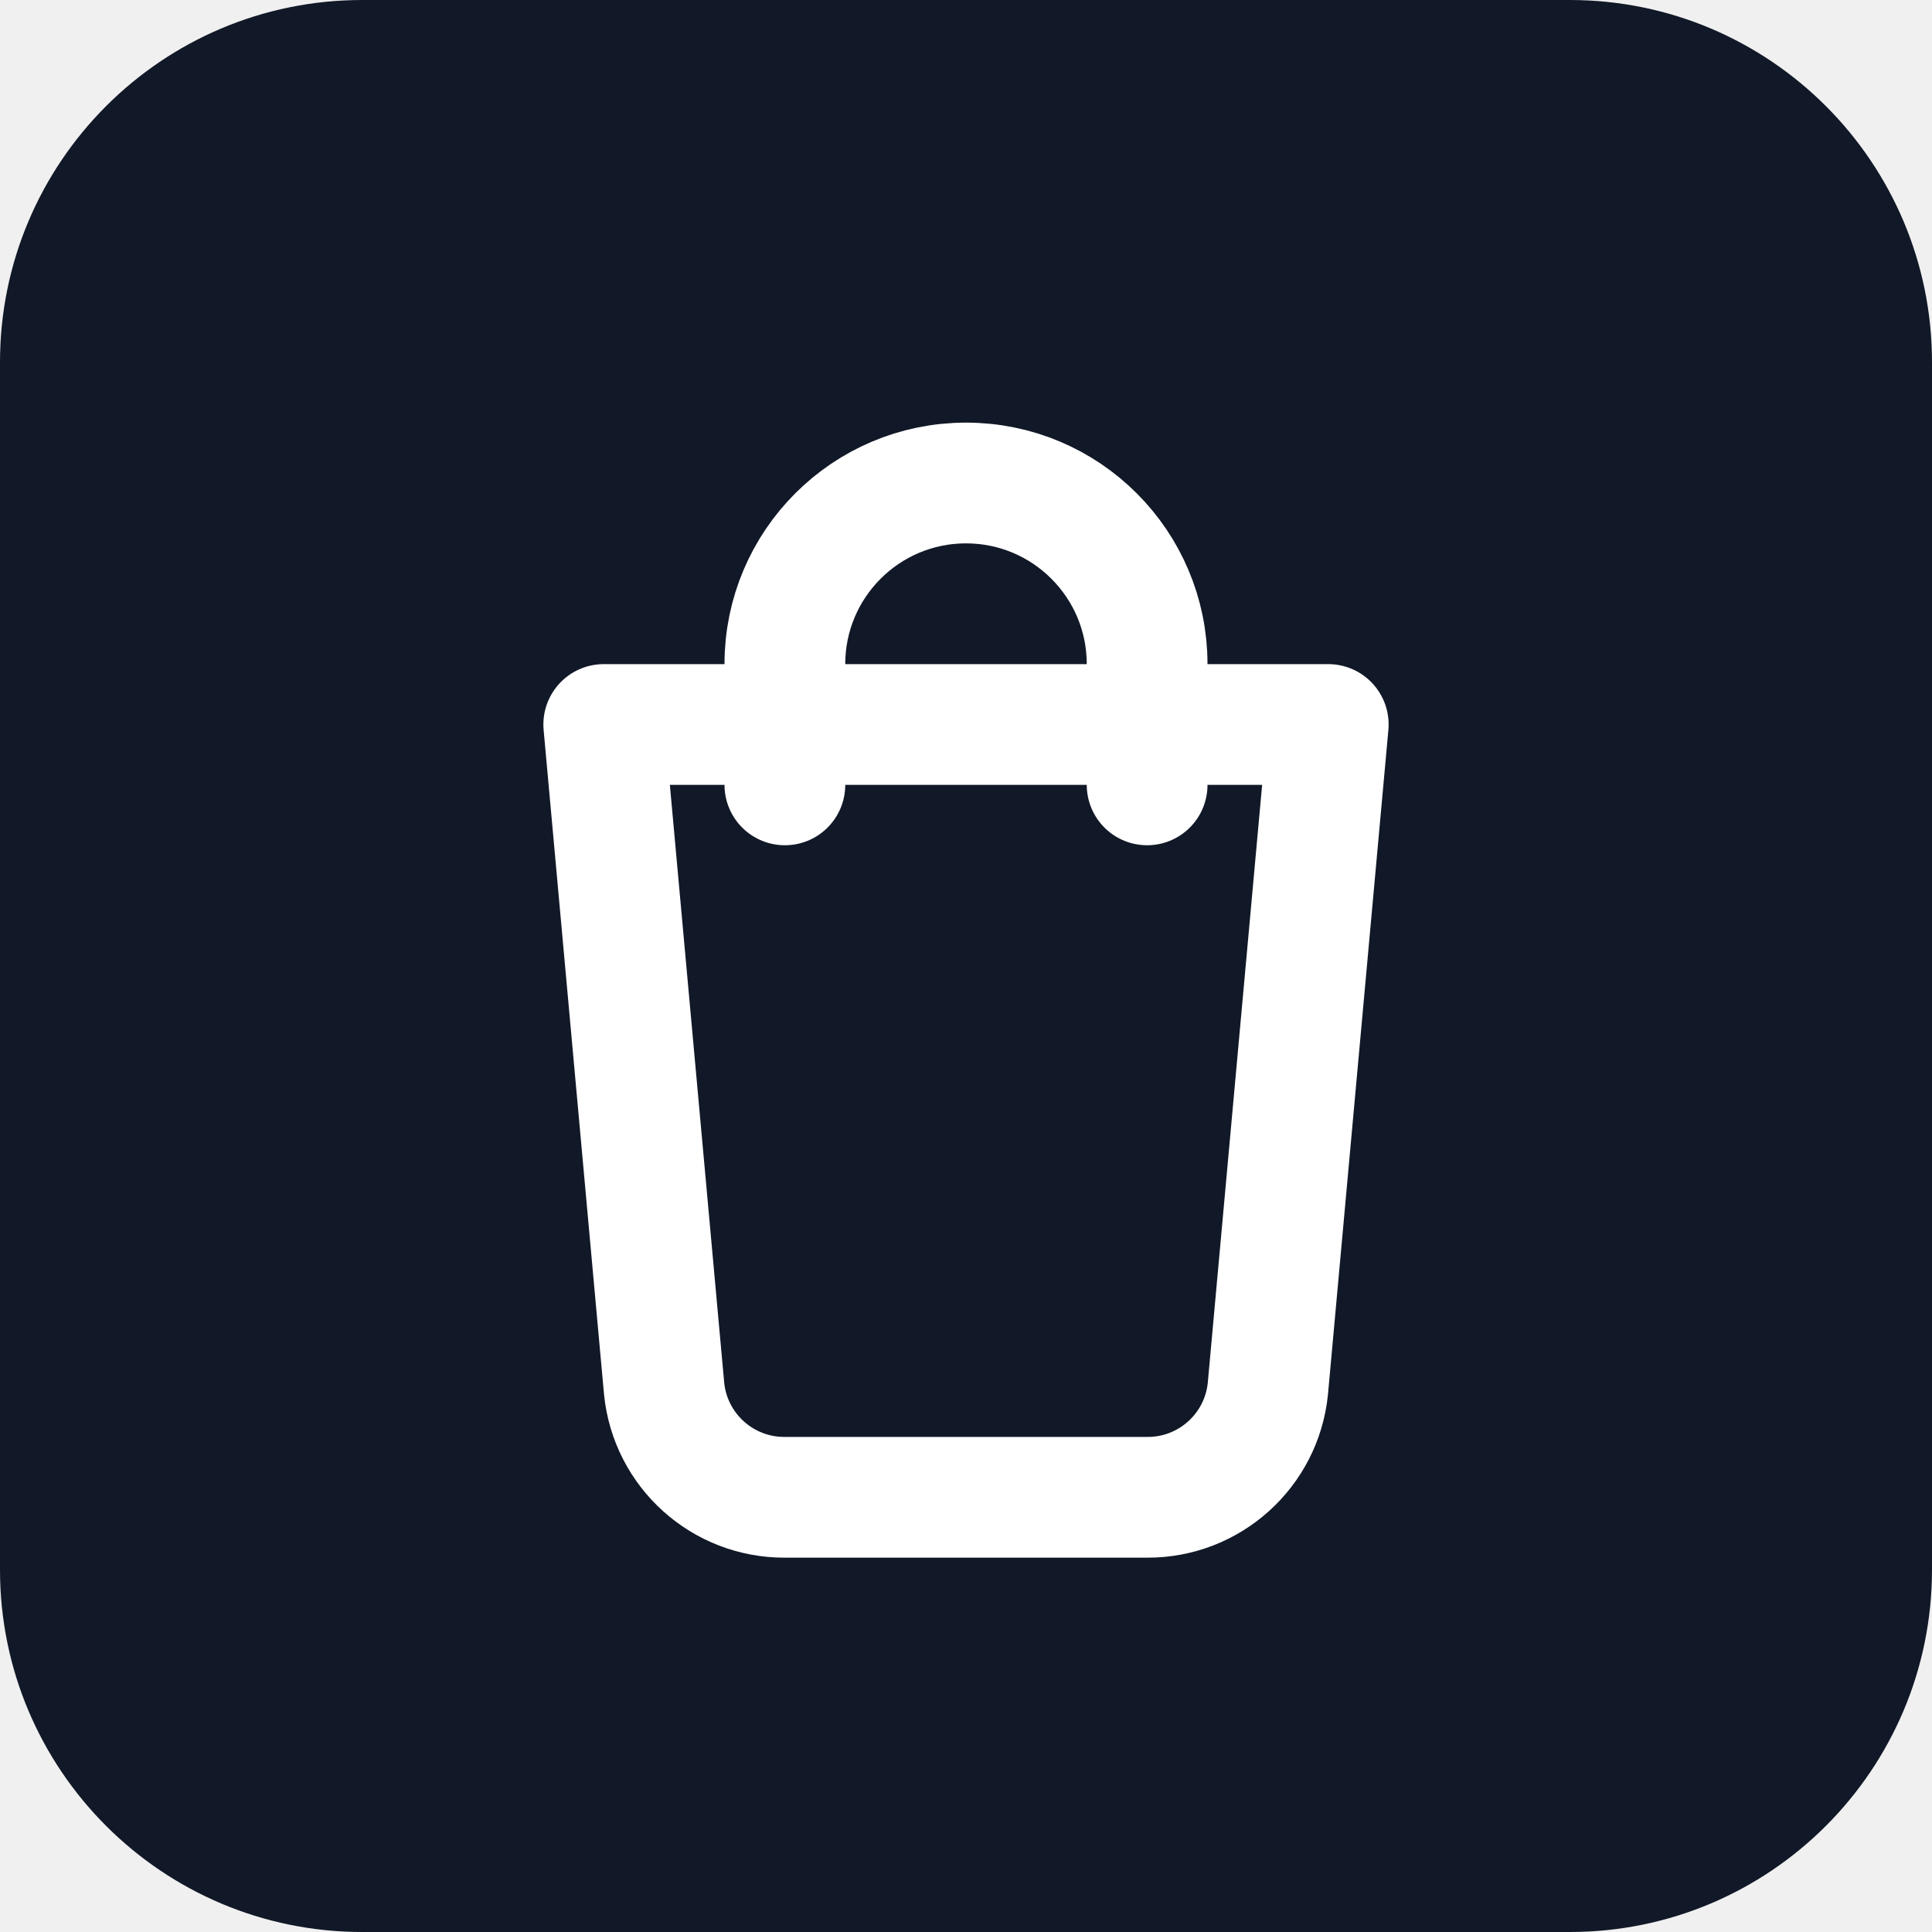
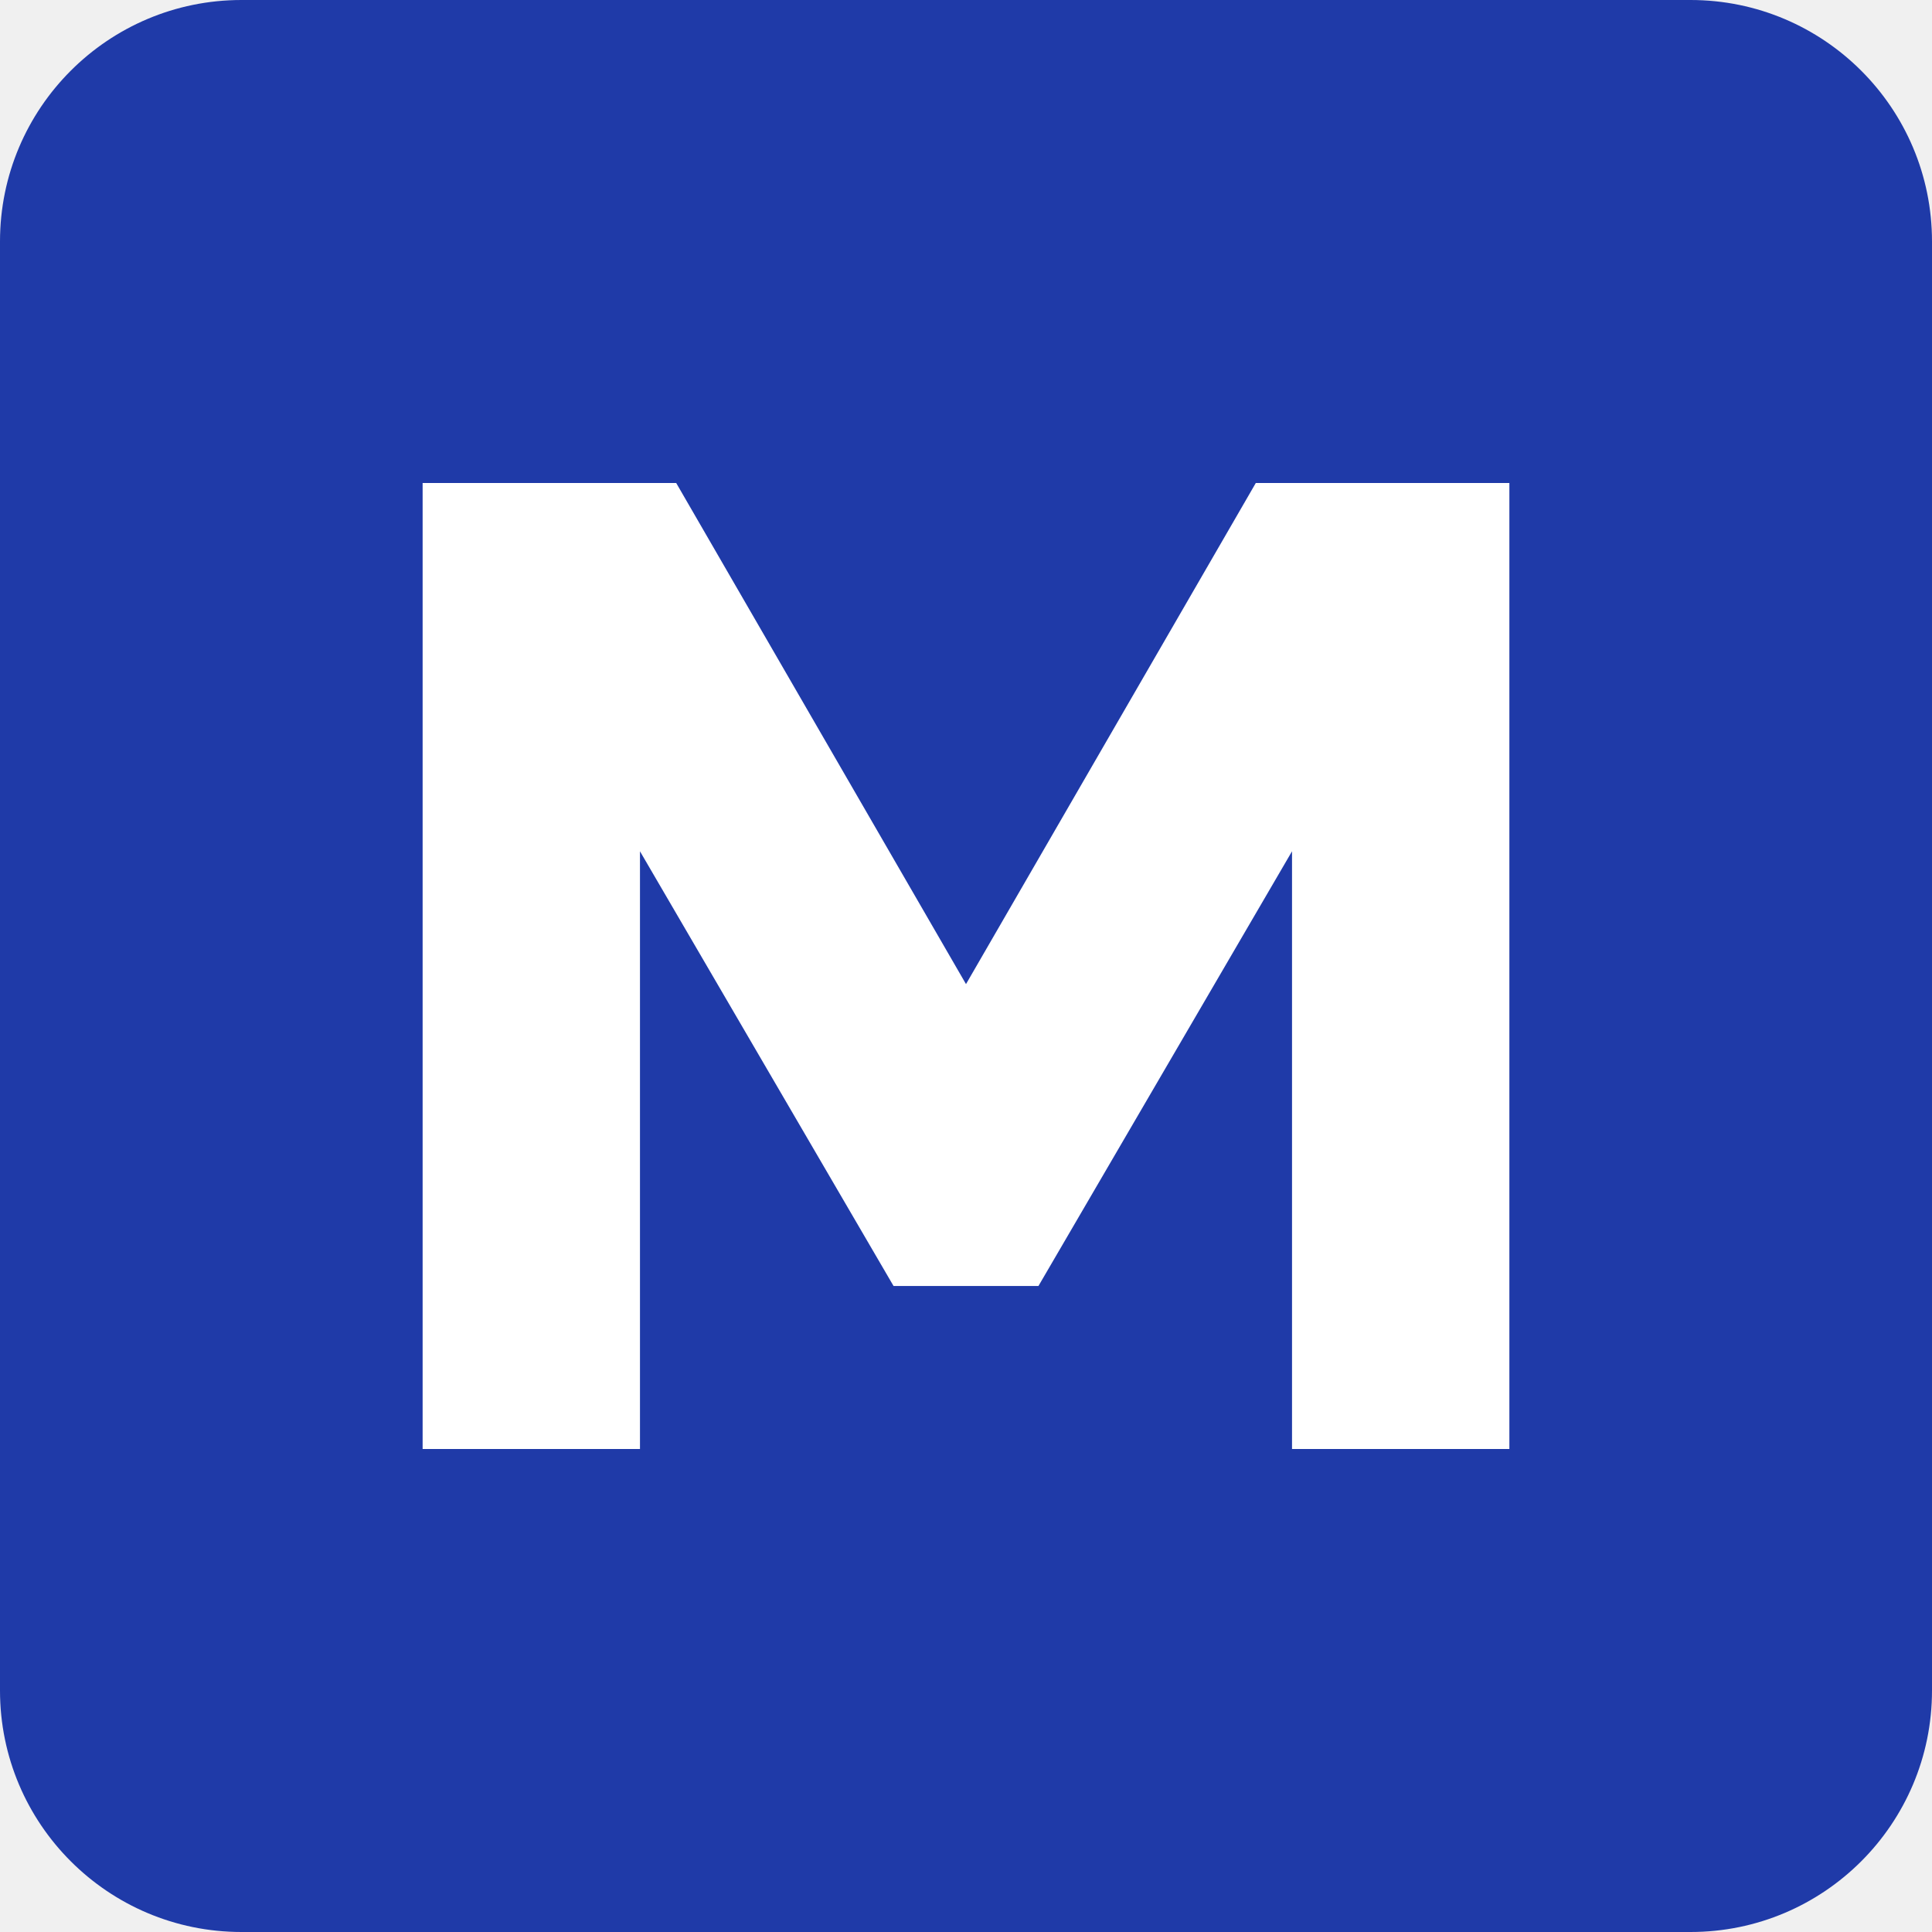
<svg xmlns="http://www.w3.org/2000/svg" viewBox="0 0 32 32">
-   <rect width="32" height="32" rx="6" fill="#111827" />
-   <path d="M10 12h12l-1 11a2 2 0 0 1-2 1.8H13a2 2 0 0 1-2-1.8L10 12Z" fill="none" stroke="#ffffff" stroke-width="2" stroke-linejoin="round" />
-   <path d="M13 13v-2a3 3 0 0 1 6 0v2" fill="none" stroke="#ffffff" stroke-width="2" stroke-linecap="round" />
+   <rect width="32" height="32" rx="4" fill="#1f3aa8" />
+   <path fill="#fff" d="M7 24V8h4.2l4.8 8.3L20.8 8H25v16h-3.6v-9.9l-4.2 7.2h-2.4l-4.2-7.2V24z" />
</svg>
